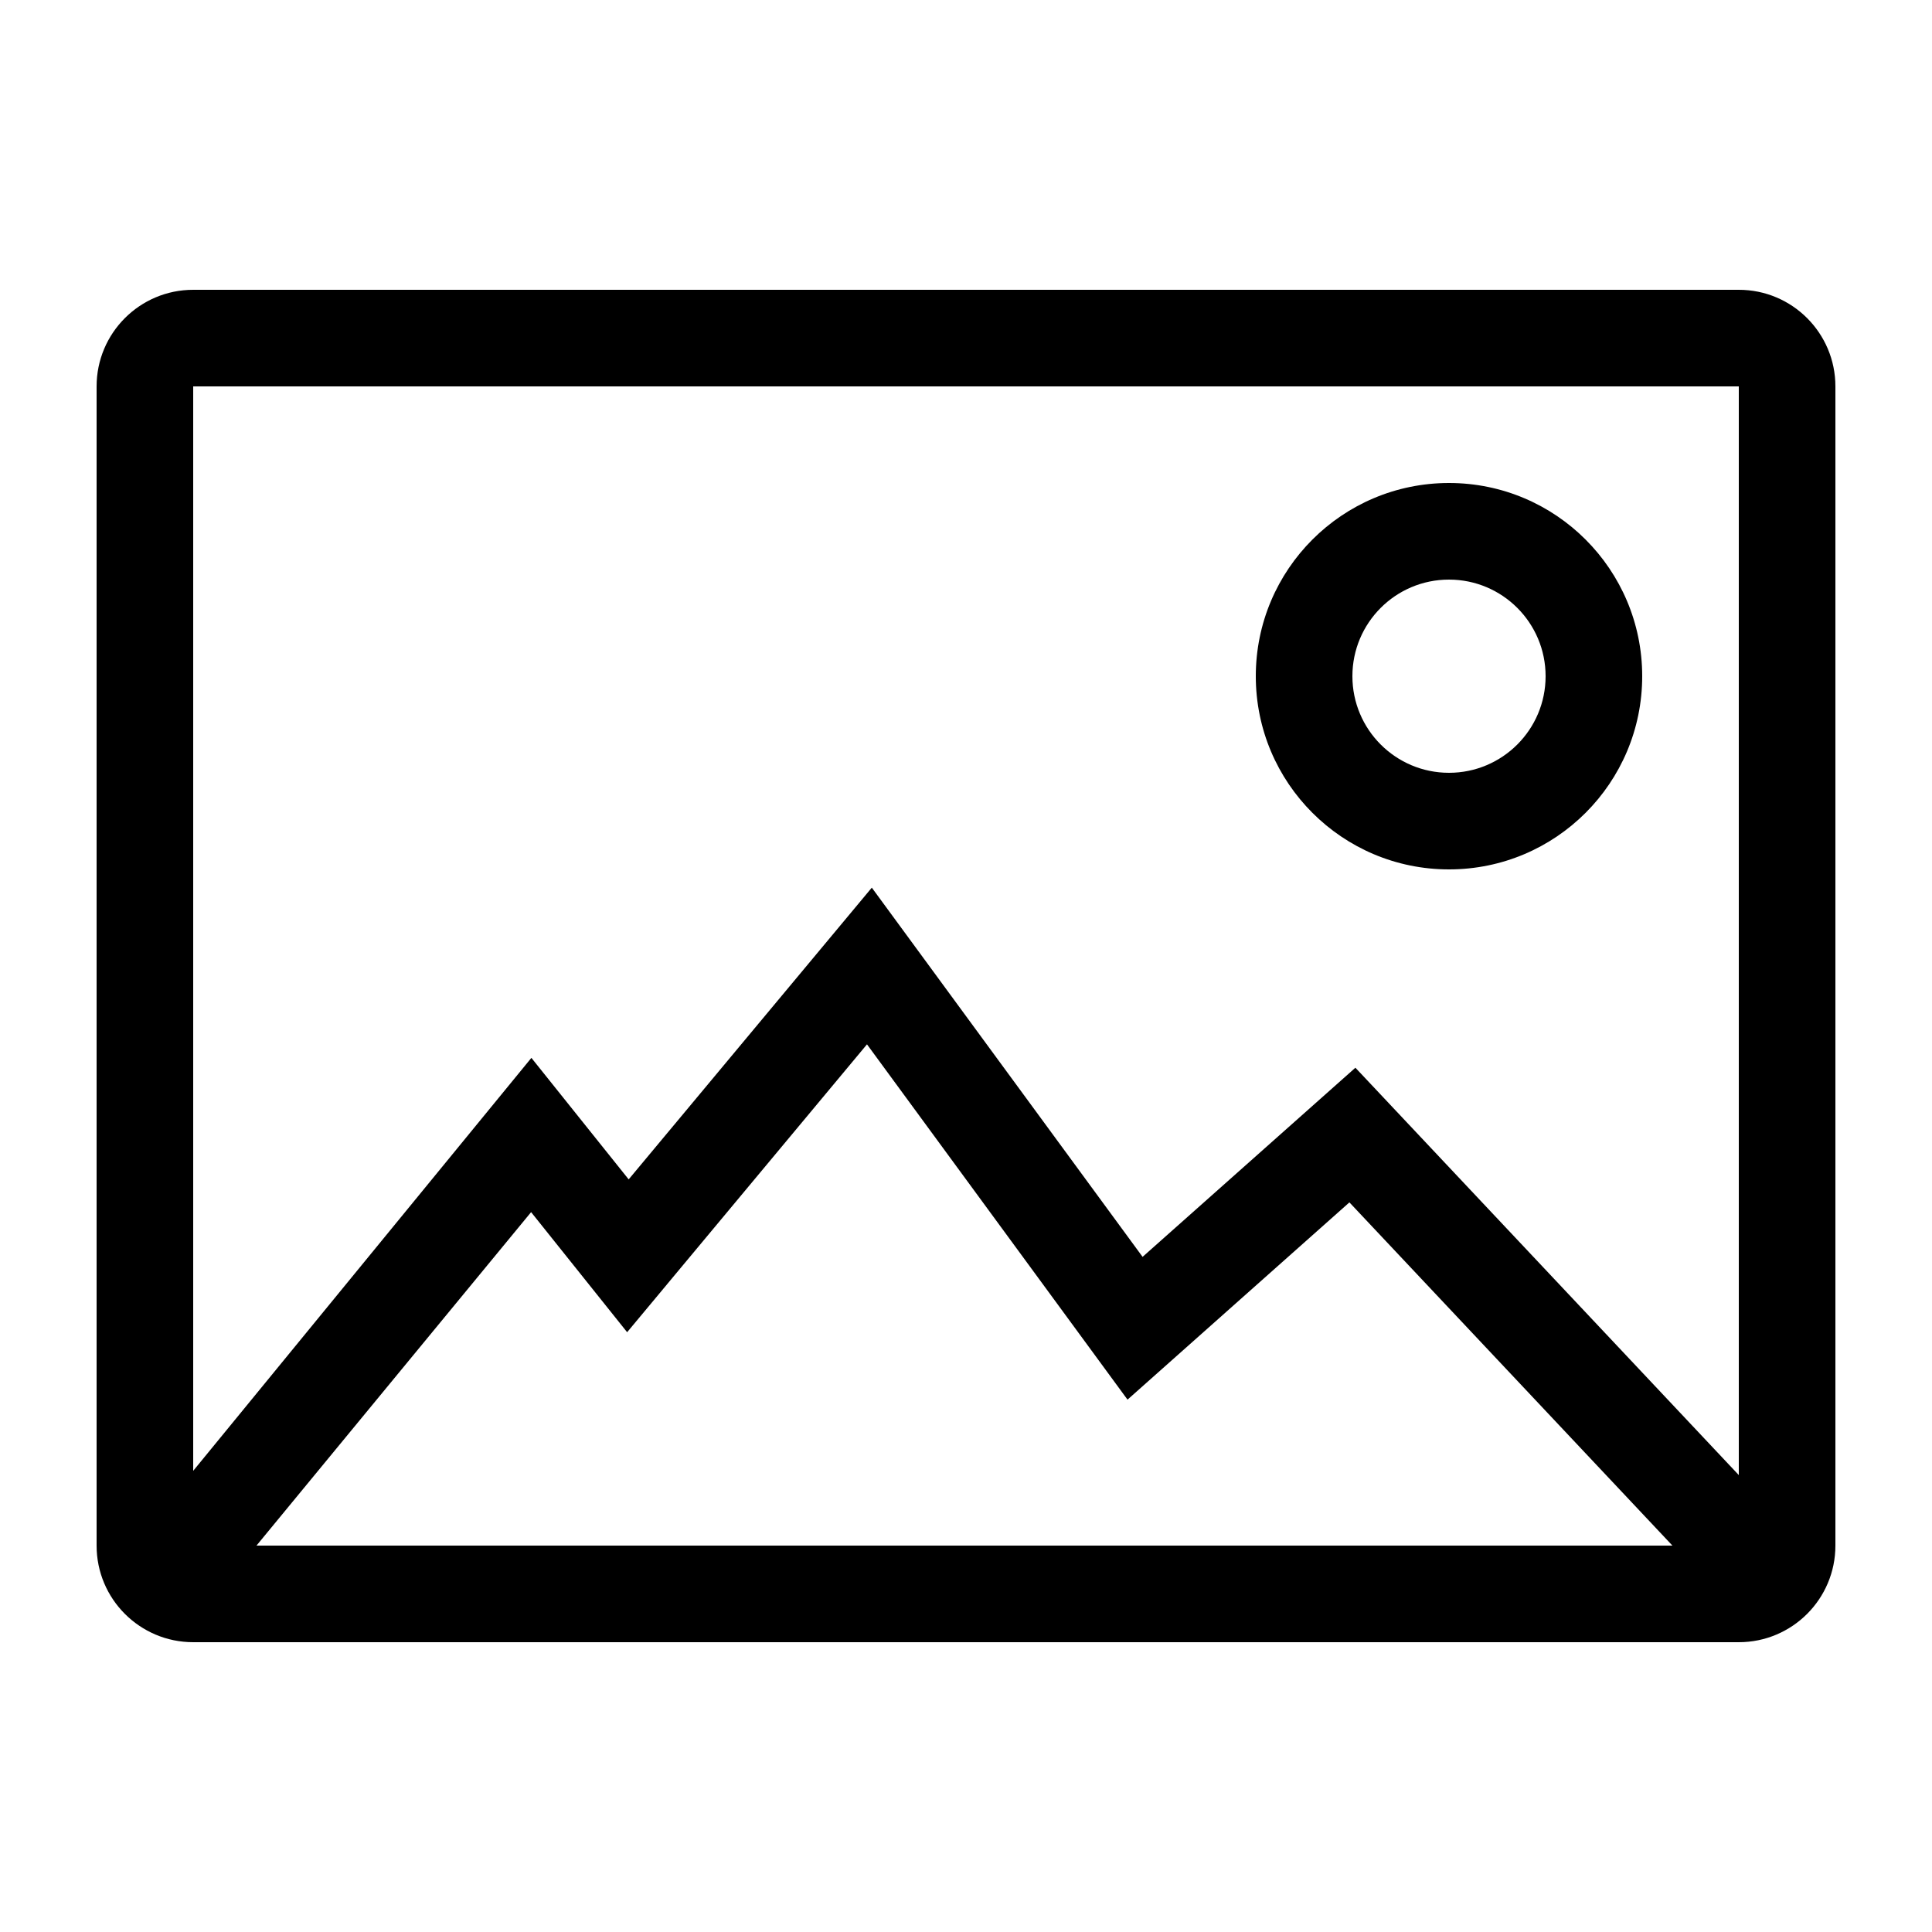
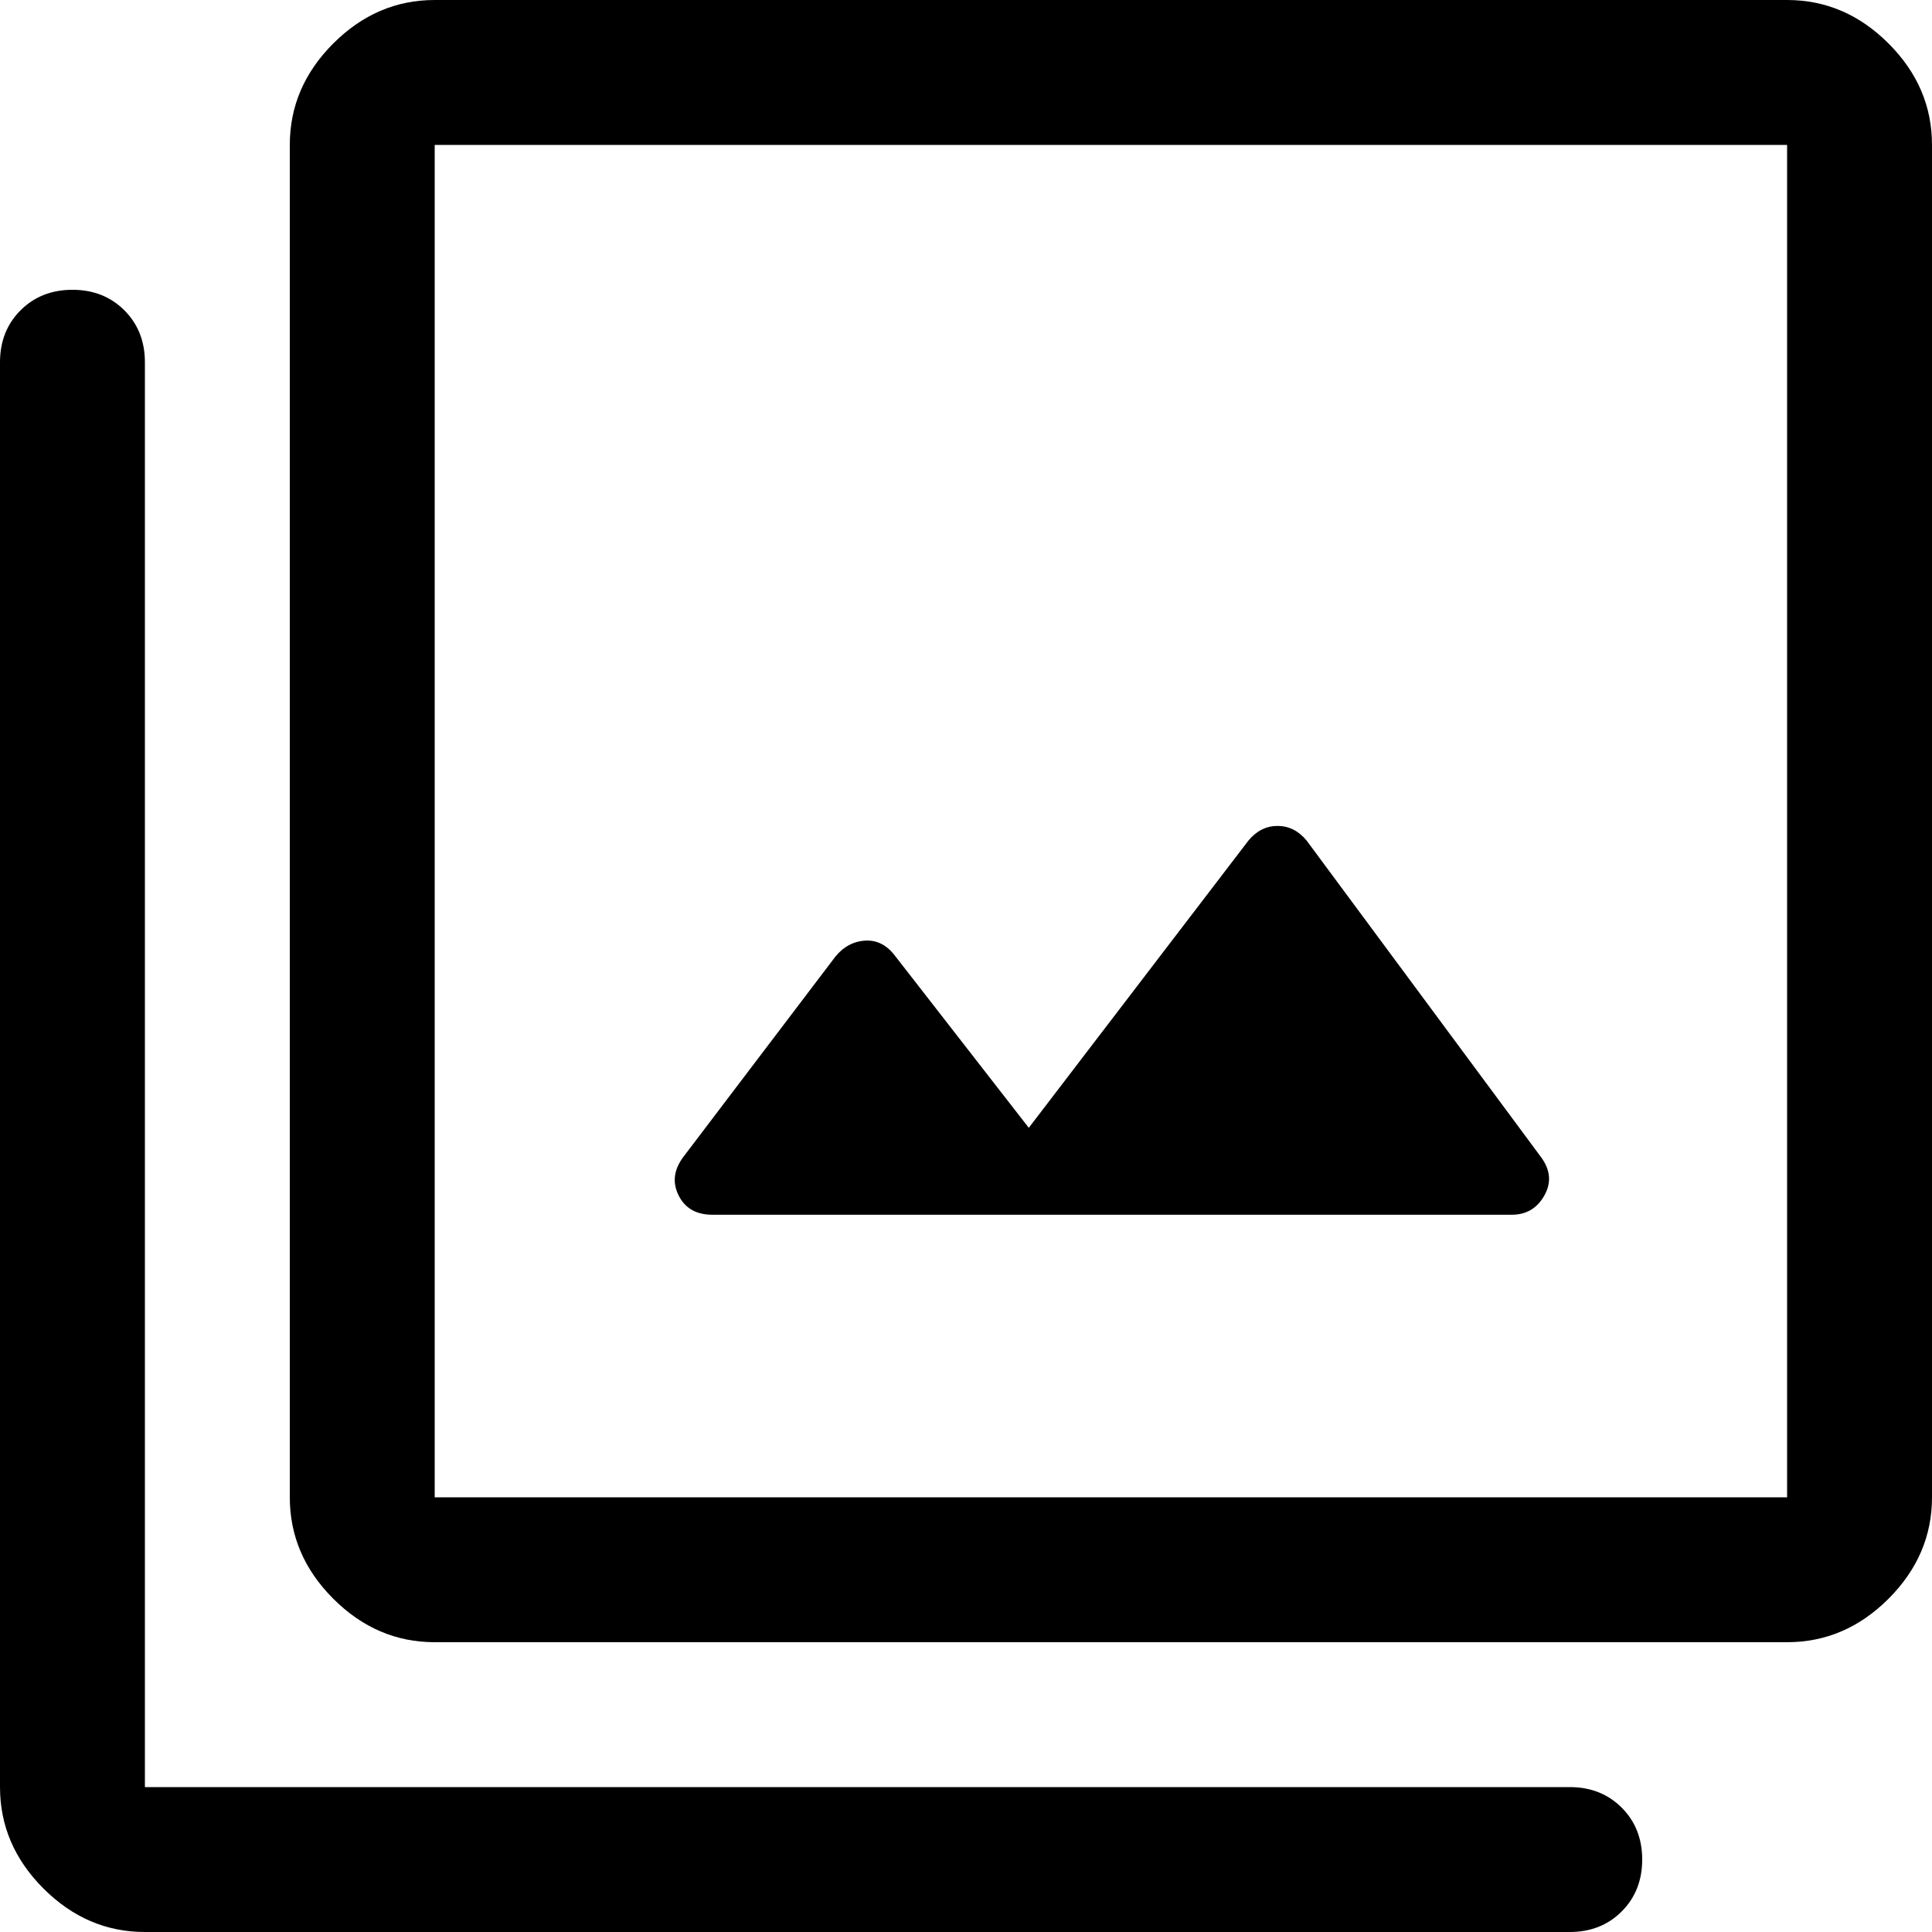
- <svg xmlns="http://www.w3.org/2000/svg" width="20" height="20" viewBox="0 0 20 20">
-   <path d="M1 4a1 1 0 0 1 1-1h16a1 1 0 0 1 1 1v12a1 1 0 0 1-1 1H2a1 1 0 0 1-1-1V4zm16.313 12l-3.344-3.553-2.297 2.042-2.697-3.678-2.483 2.98-.994-1.243L2.655 16h14.658zM13 7a2 2 0 1 1 4 0 2 2 0 0 1-4 0zM2 4v11.226l3.501-4.275 1.007 1.258 2.517-3.02 2.803 3.822 2.203-1.958L18 15.27V4H2zm13 2a1 1 0 1 0 0 2 1 1 0 0 0 0-2z" />
+ <svg xmlns="http://www.w3.org/2000/svg" width="64" height="64" viewBox="0 0 64 64" fill="none">
+   <path d="M23.6 40.24H50.08C50.56 40.24 50.92 40.027 51.16 39.6C51.4 39.173 51.36 38.747 51.04 38.32L43.28 27.84C43.013 27.52 42.693 27.36 42.32 27.36C41.947 27.36 41.627 27.52 41.36 27.84L34.08 37.36L29.6 31.6C29.333 31.28 29.013 31.133 28.64 31.16C28.267 31.187 27.947 31.36 27.68 31.68L22.64 38.32C22.32 38.747 22.267 39.173 22.48 39.6C22.693 40.027 23.067 40.24 23.6 40.24ZM14.4 54.4C13.12 54.4 12 53.92 11.04 52.96C10.08 52 9.6 50.88 9.6 49.6V4.8C9.6 3.52 10.08 2.4 11.04 1.44C12 0.48 13.12 0 14.4 0H59.2C60.48 0 61.6 0.48 62.56 1.44C63.52 2.4 64 3.52 64 4.8V49.6C64 50.88 63.52 52 62.56 52.96C61.6 53.92 60.48 54.4 59.2 54.4H14.4ZM14.4 49.6H59.2V4.8H14.4V49.6ZM4.8 64C3.52 64 2.4 63.52 1.44 62.56C0.48 61.6 0 60.48 0 59.2V12C0 11.307 0.227 10.733 0.68 10.28C1.133 9.827 1.707 9.6 2.4 9.6C3.093 9.6 3.667 9.827 4.12 10.28C4.573 10.733 4.8 11.307 4.8 12V59.2H52C52.693 59.2 53.267 59.427 53.72 59.88C54.173 60.333 54.4 60.907 54.4 61.6C54.4 62.293 54.173 62.867 53.72 63.32C53.267 63.773 52.693 64 52 64H4.8Z" fill="black" />
</svg>
